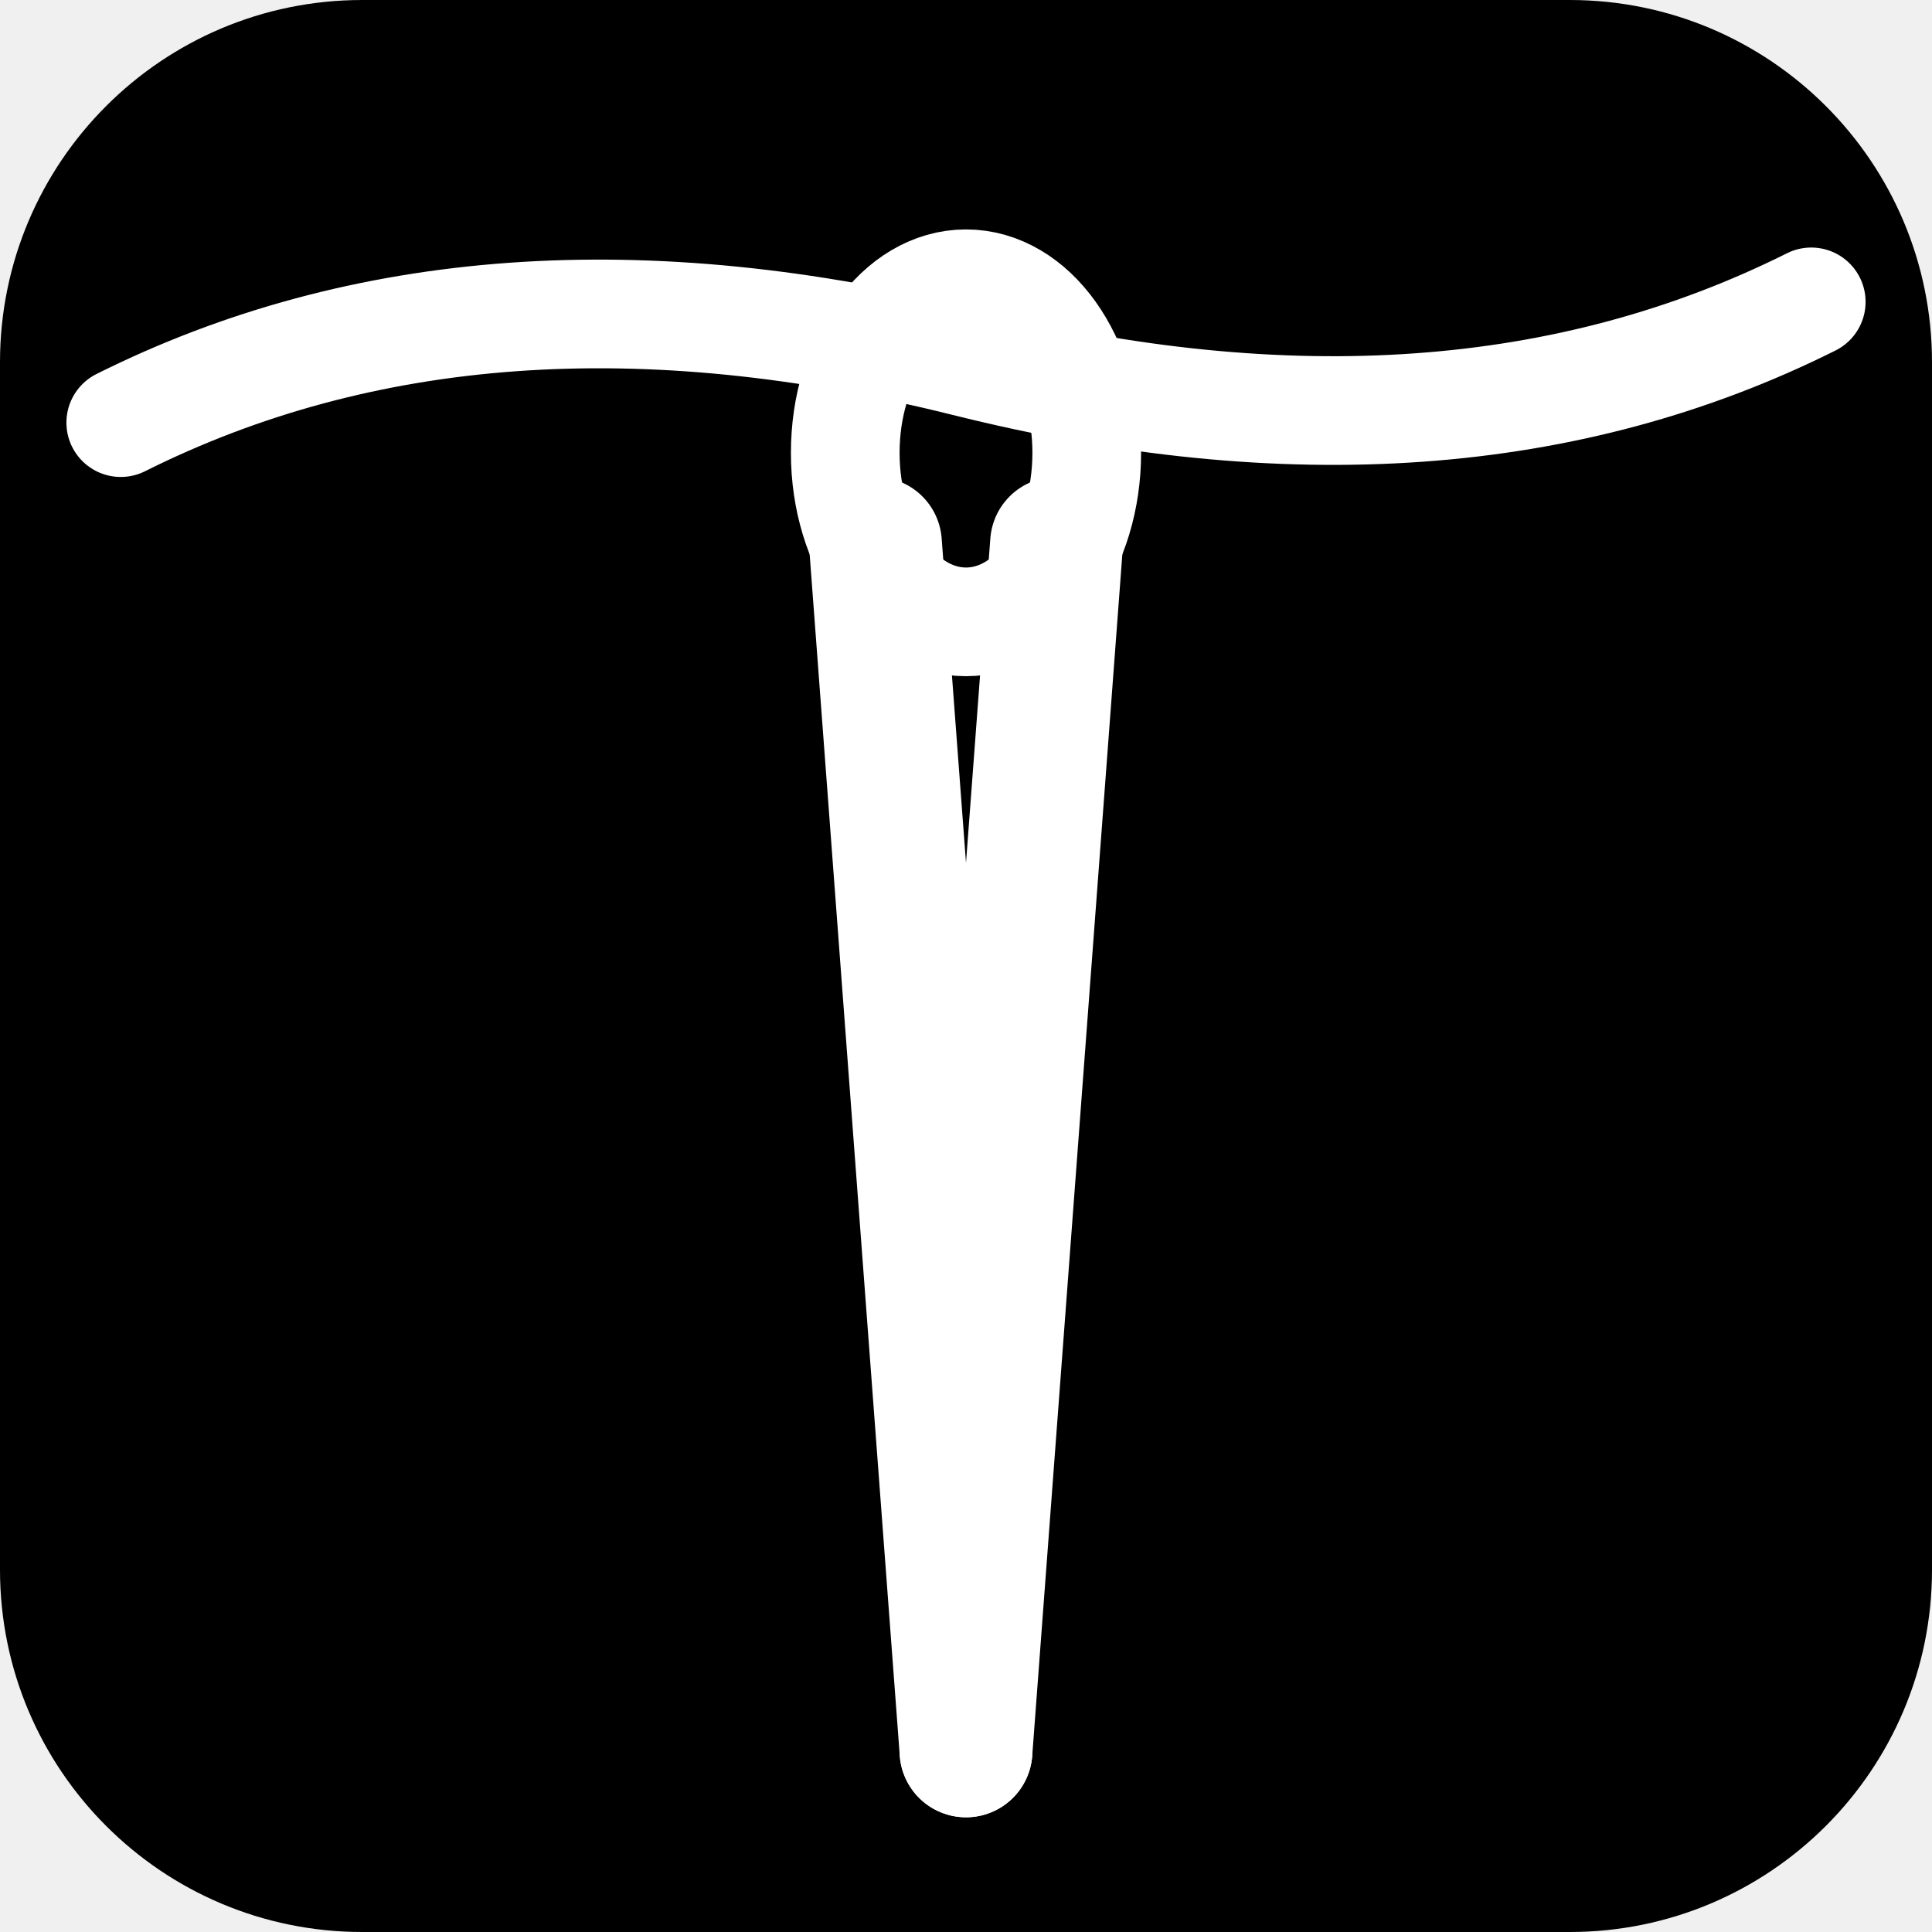
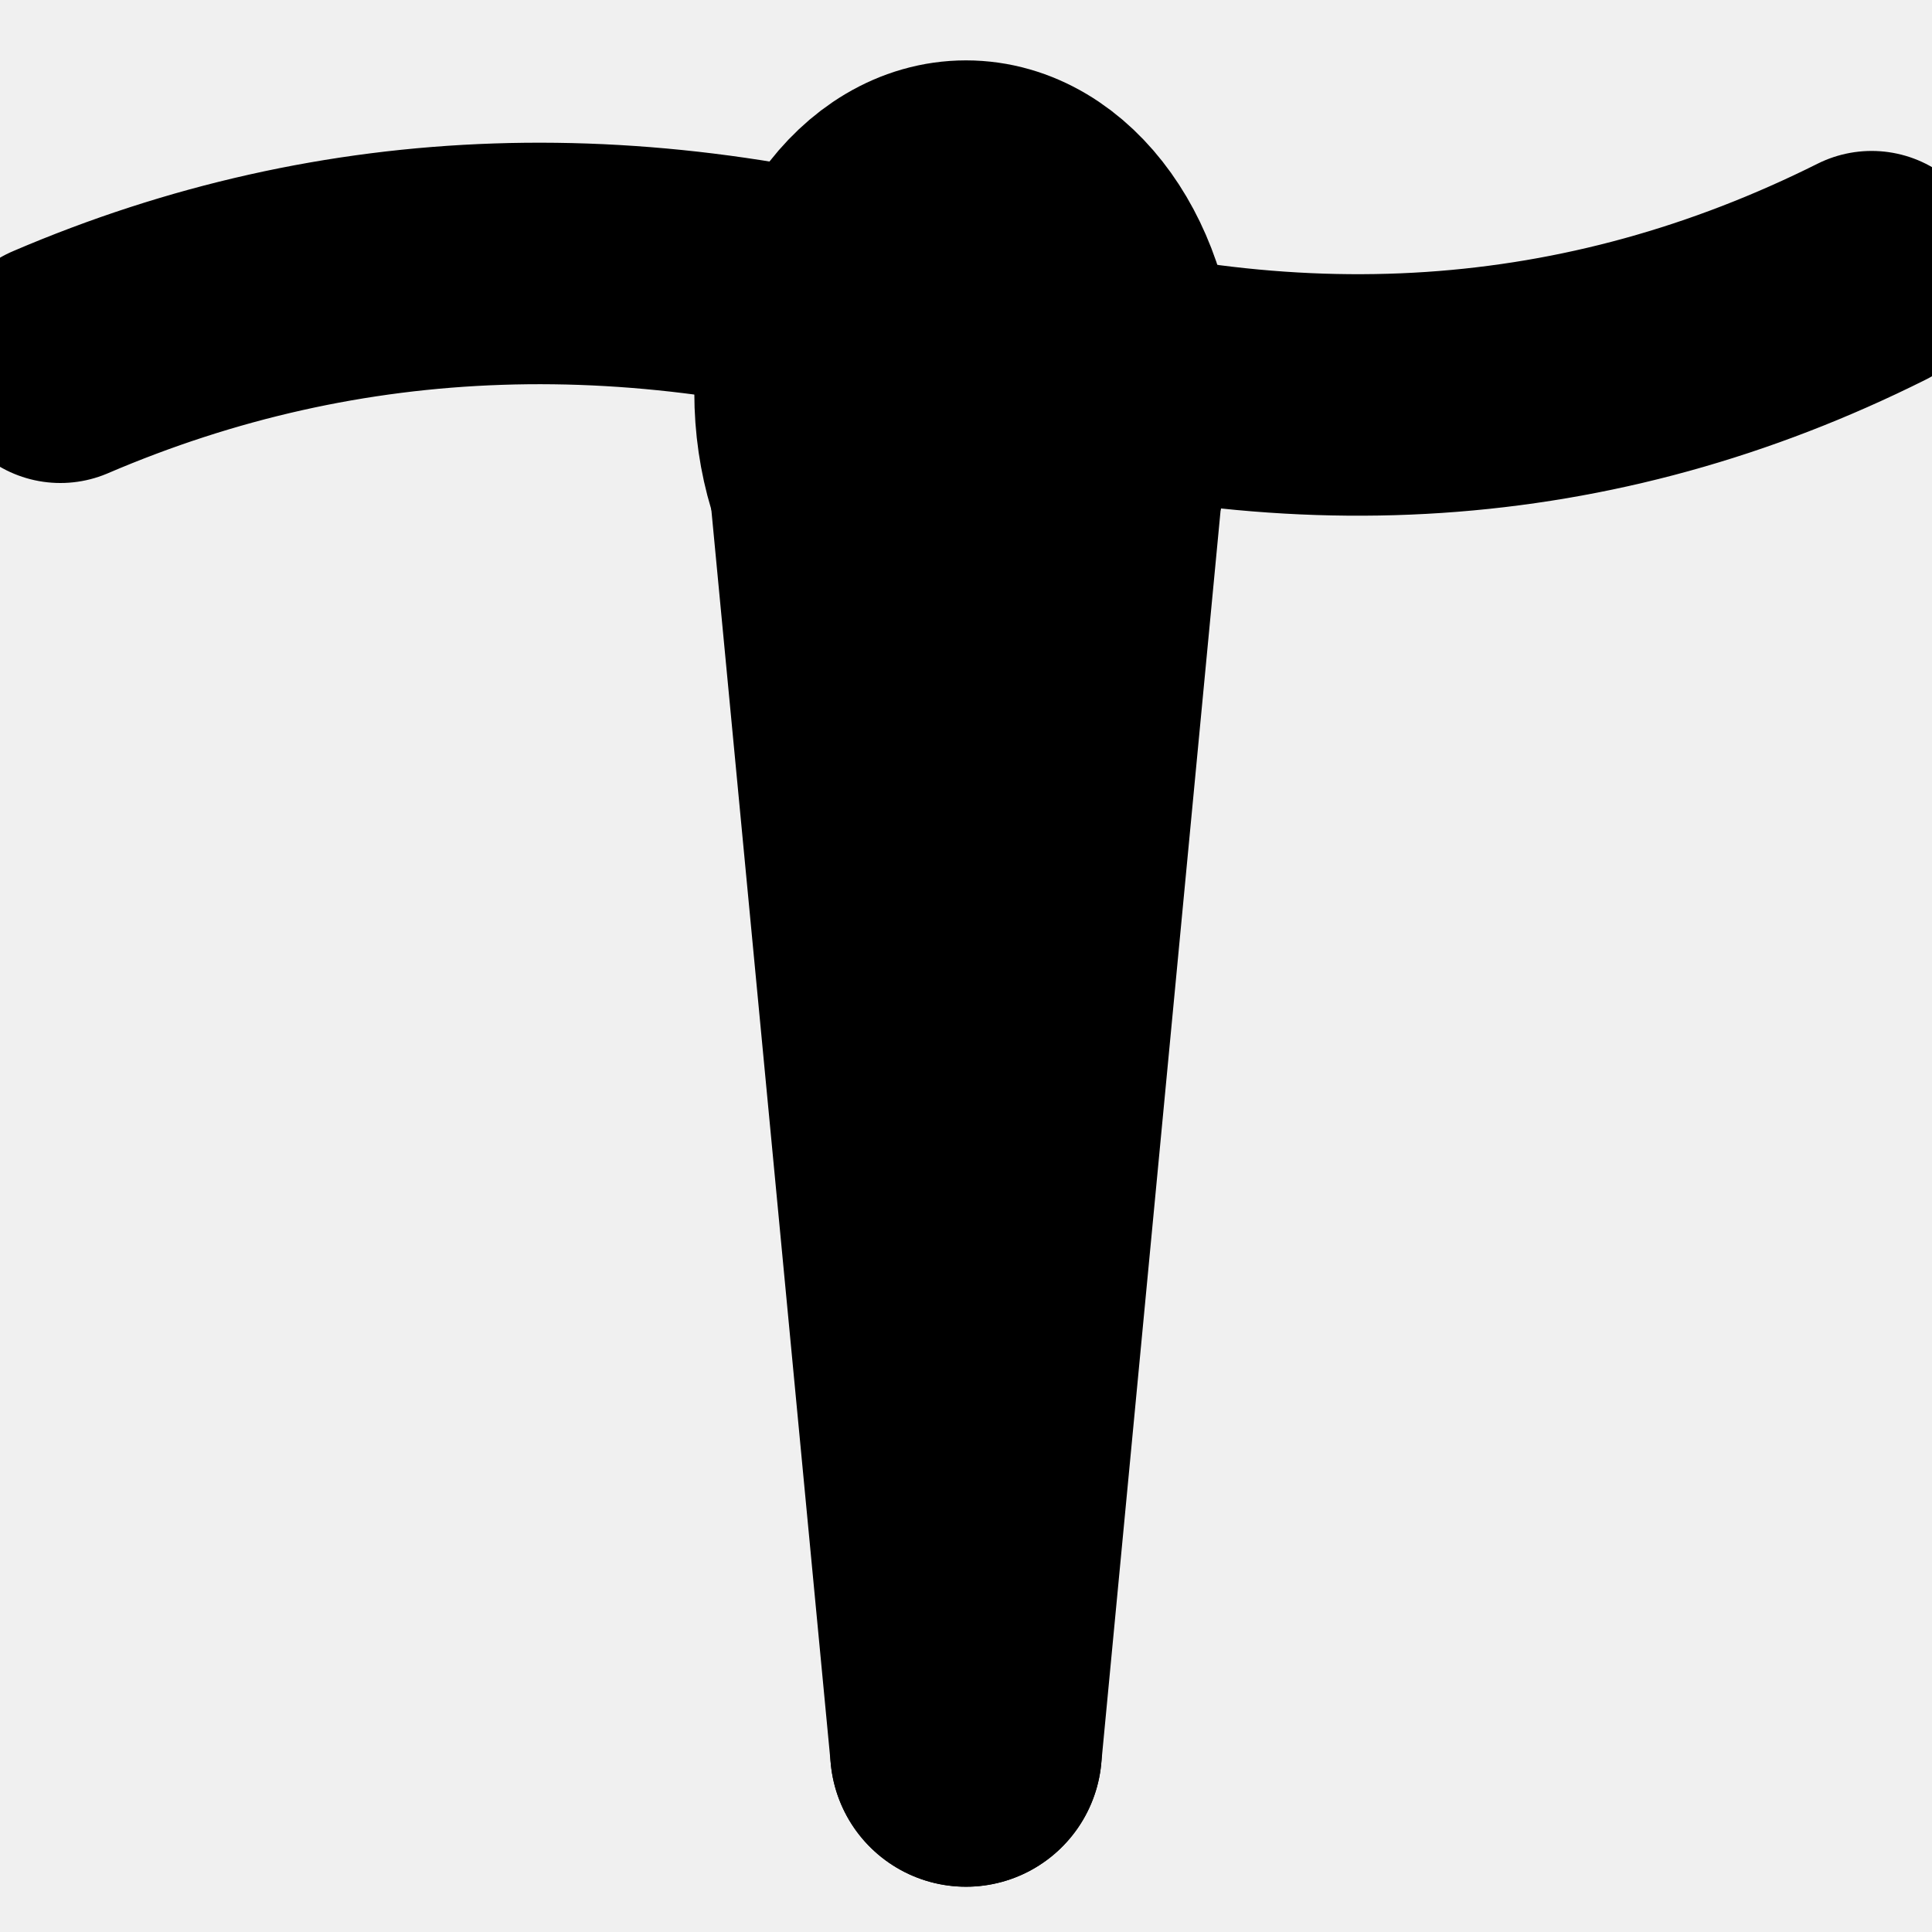
<svg xmlns="http://www.w3.org/2000/svg" viewBox="0 0 32 32" fill="none">
-   <rect width="32" height="32" rx="6" fill="black" />
-   <path d="M16 29 L14.5 9" stroke="white" stroke-width="2.2" stroke-linecap="round" />
-   <path d="M16 29 L17.5 9" stroke="white" stroke-width="2.2" stroke-linecap="round" />
-   <ellipse cx="16" cy="7.5" rx="2" ry="2.8" stroke="white" stroke-width="1.8" fill="none" />
-   <path d="M2 7 Q8 4 16 6 Q24 8 30 5" stroke="white" stroke-width="1.8" stroke-linecap="round" fill="none" />
+   <path d="M16 29 L14 8" stroke="black" stroke-width="4.5" stroke-linecap="round" />
+   <path d="M16 29 L18 8" stroke="black" stroke-width="4.5" stroke-linecap="round" />
+   <ellipse cx="16" cy="6.5" rx="2.5" ry="3.5" stroke="black" stroke-width="4" fill="none" />
+   <path d="M1 6 Q8 3 16 5.5 Q24 8 31 4.5" stroke="black" stroke-width="4" stroke-linecap="round" fill="none" />
</svg>
